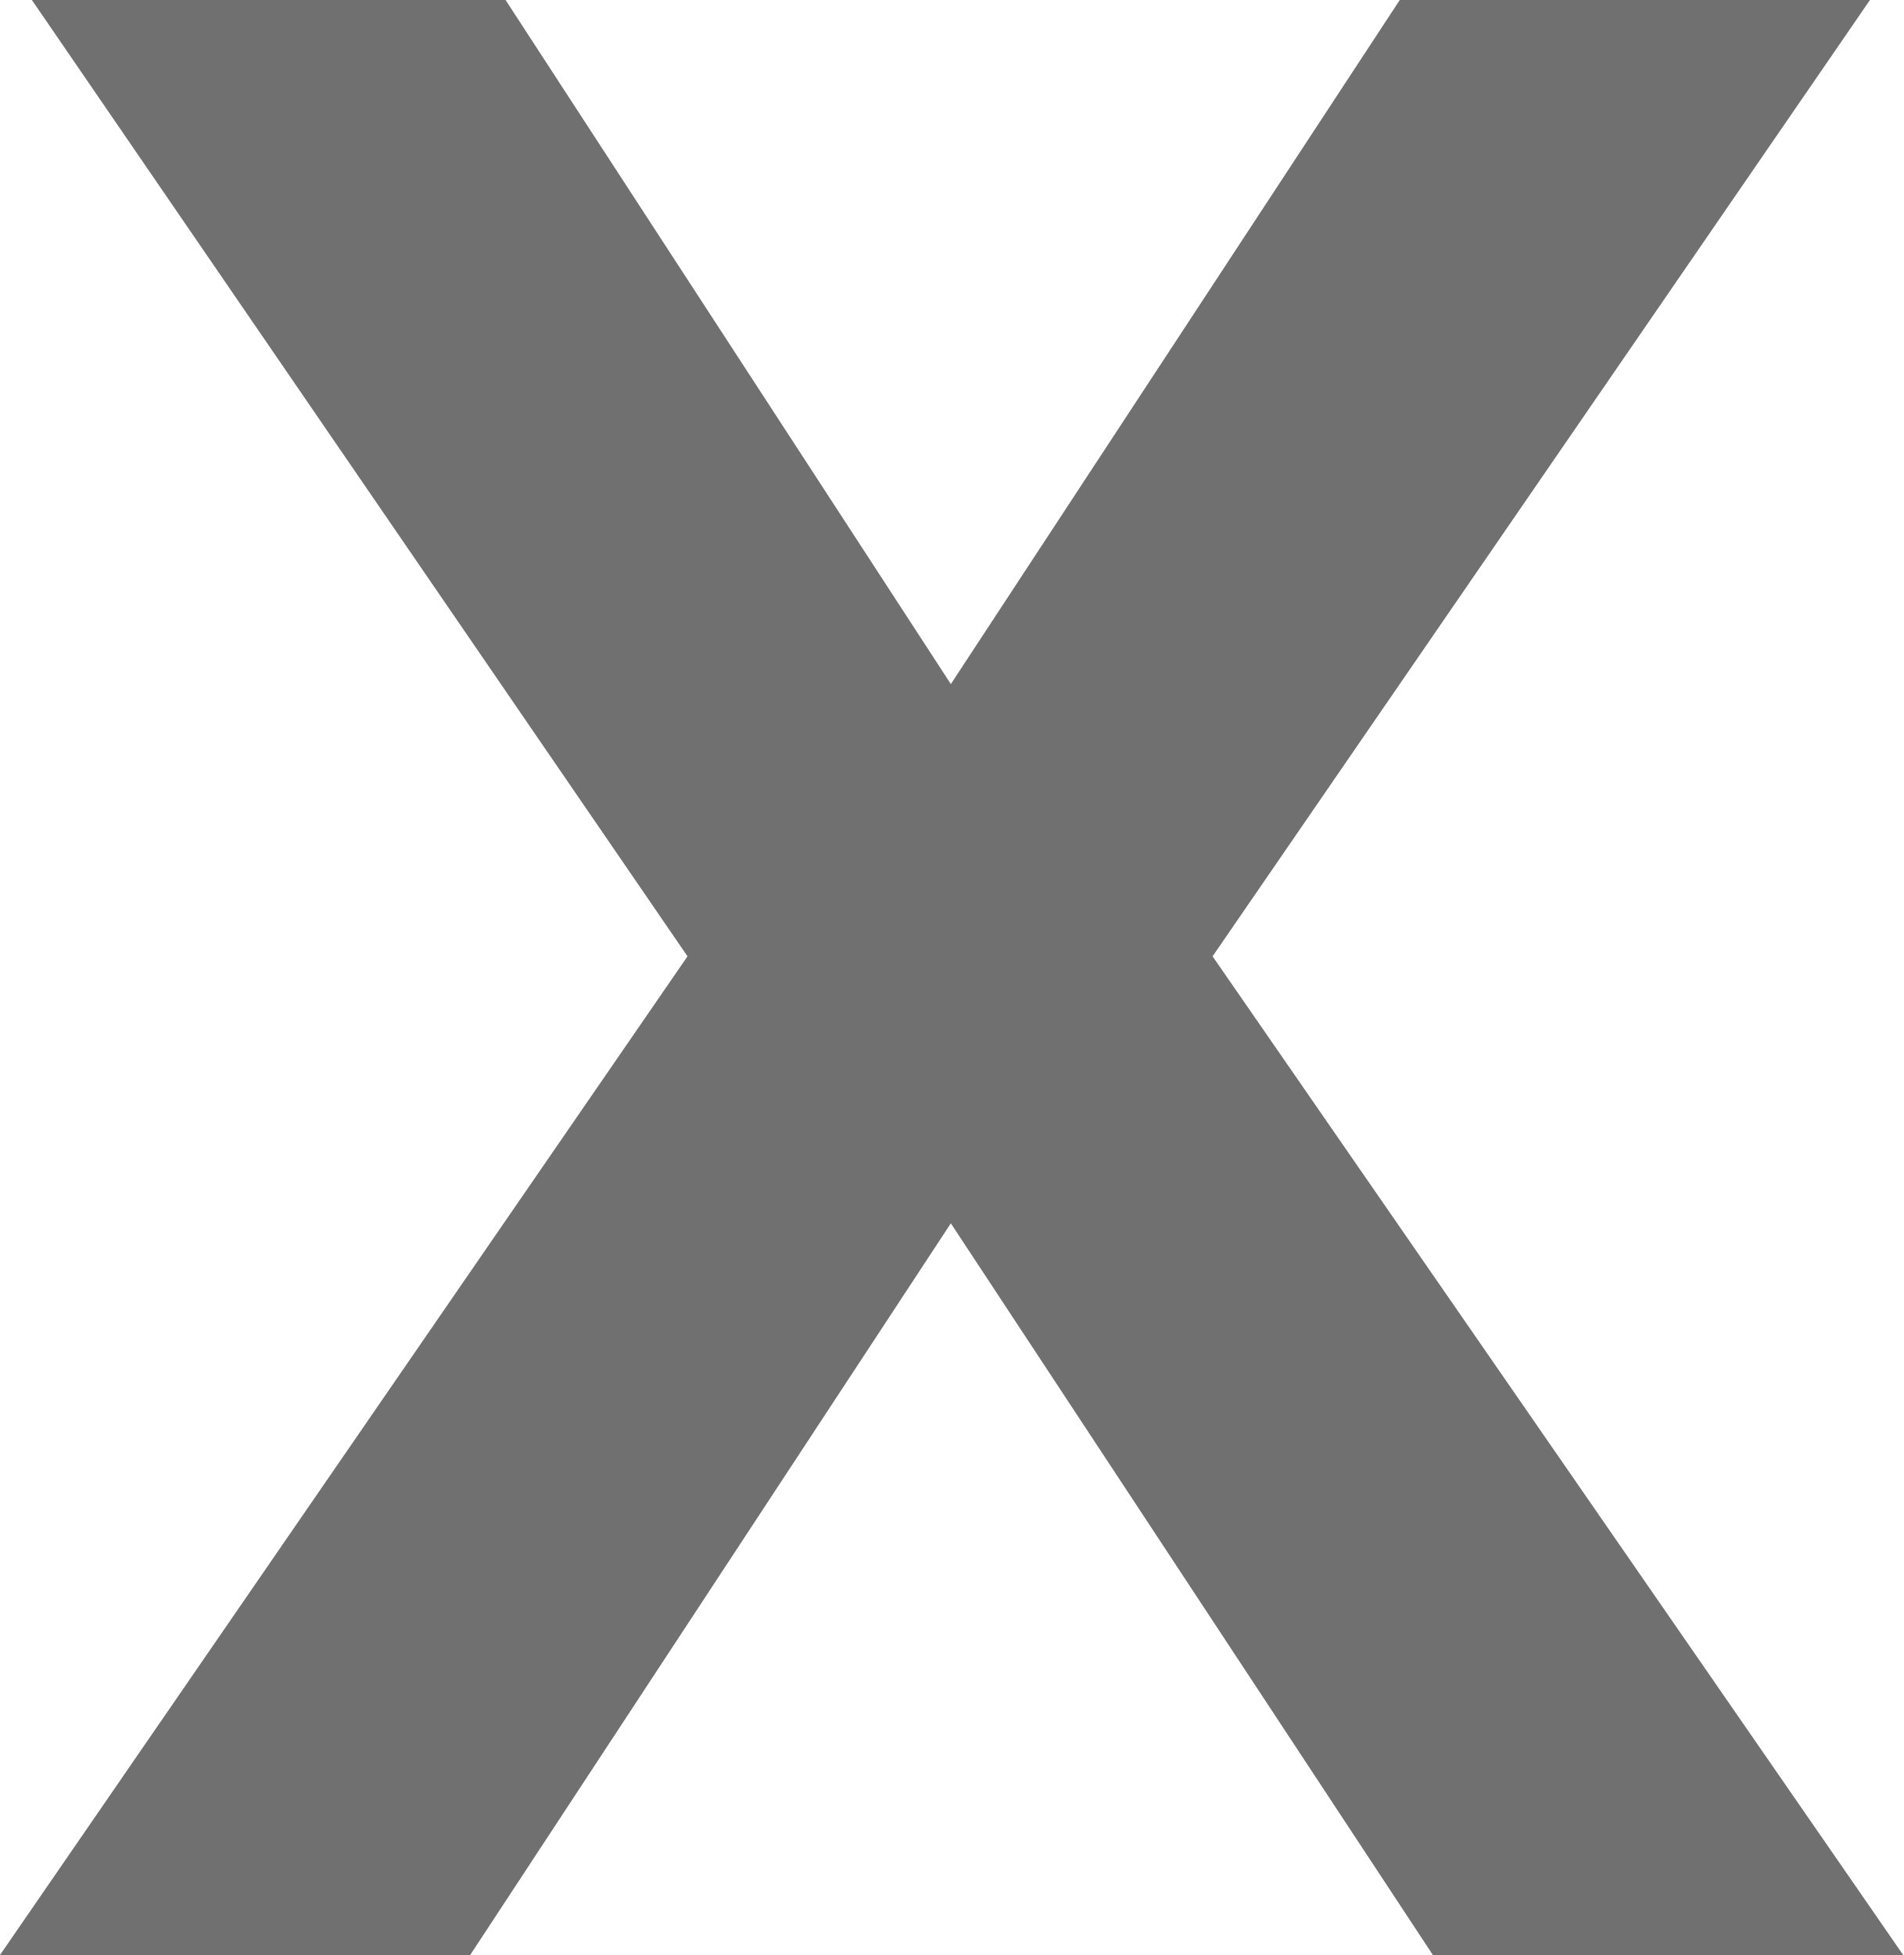
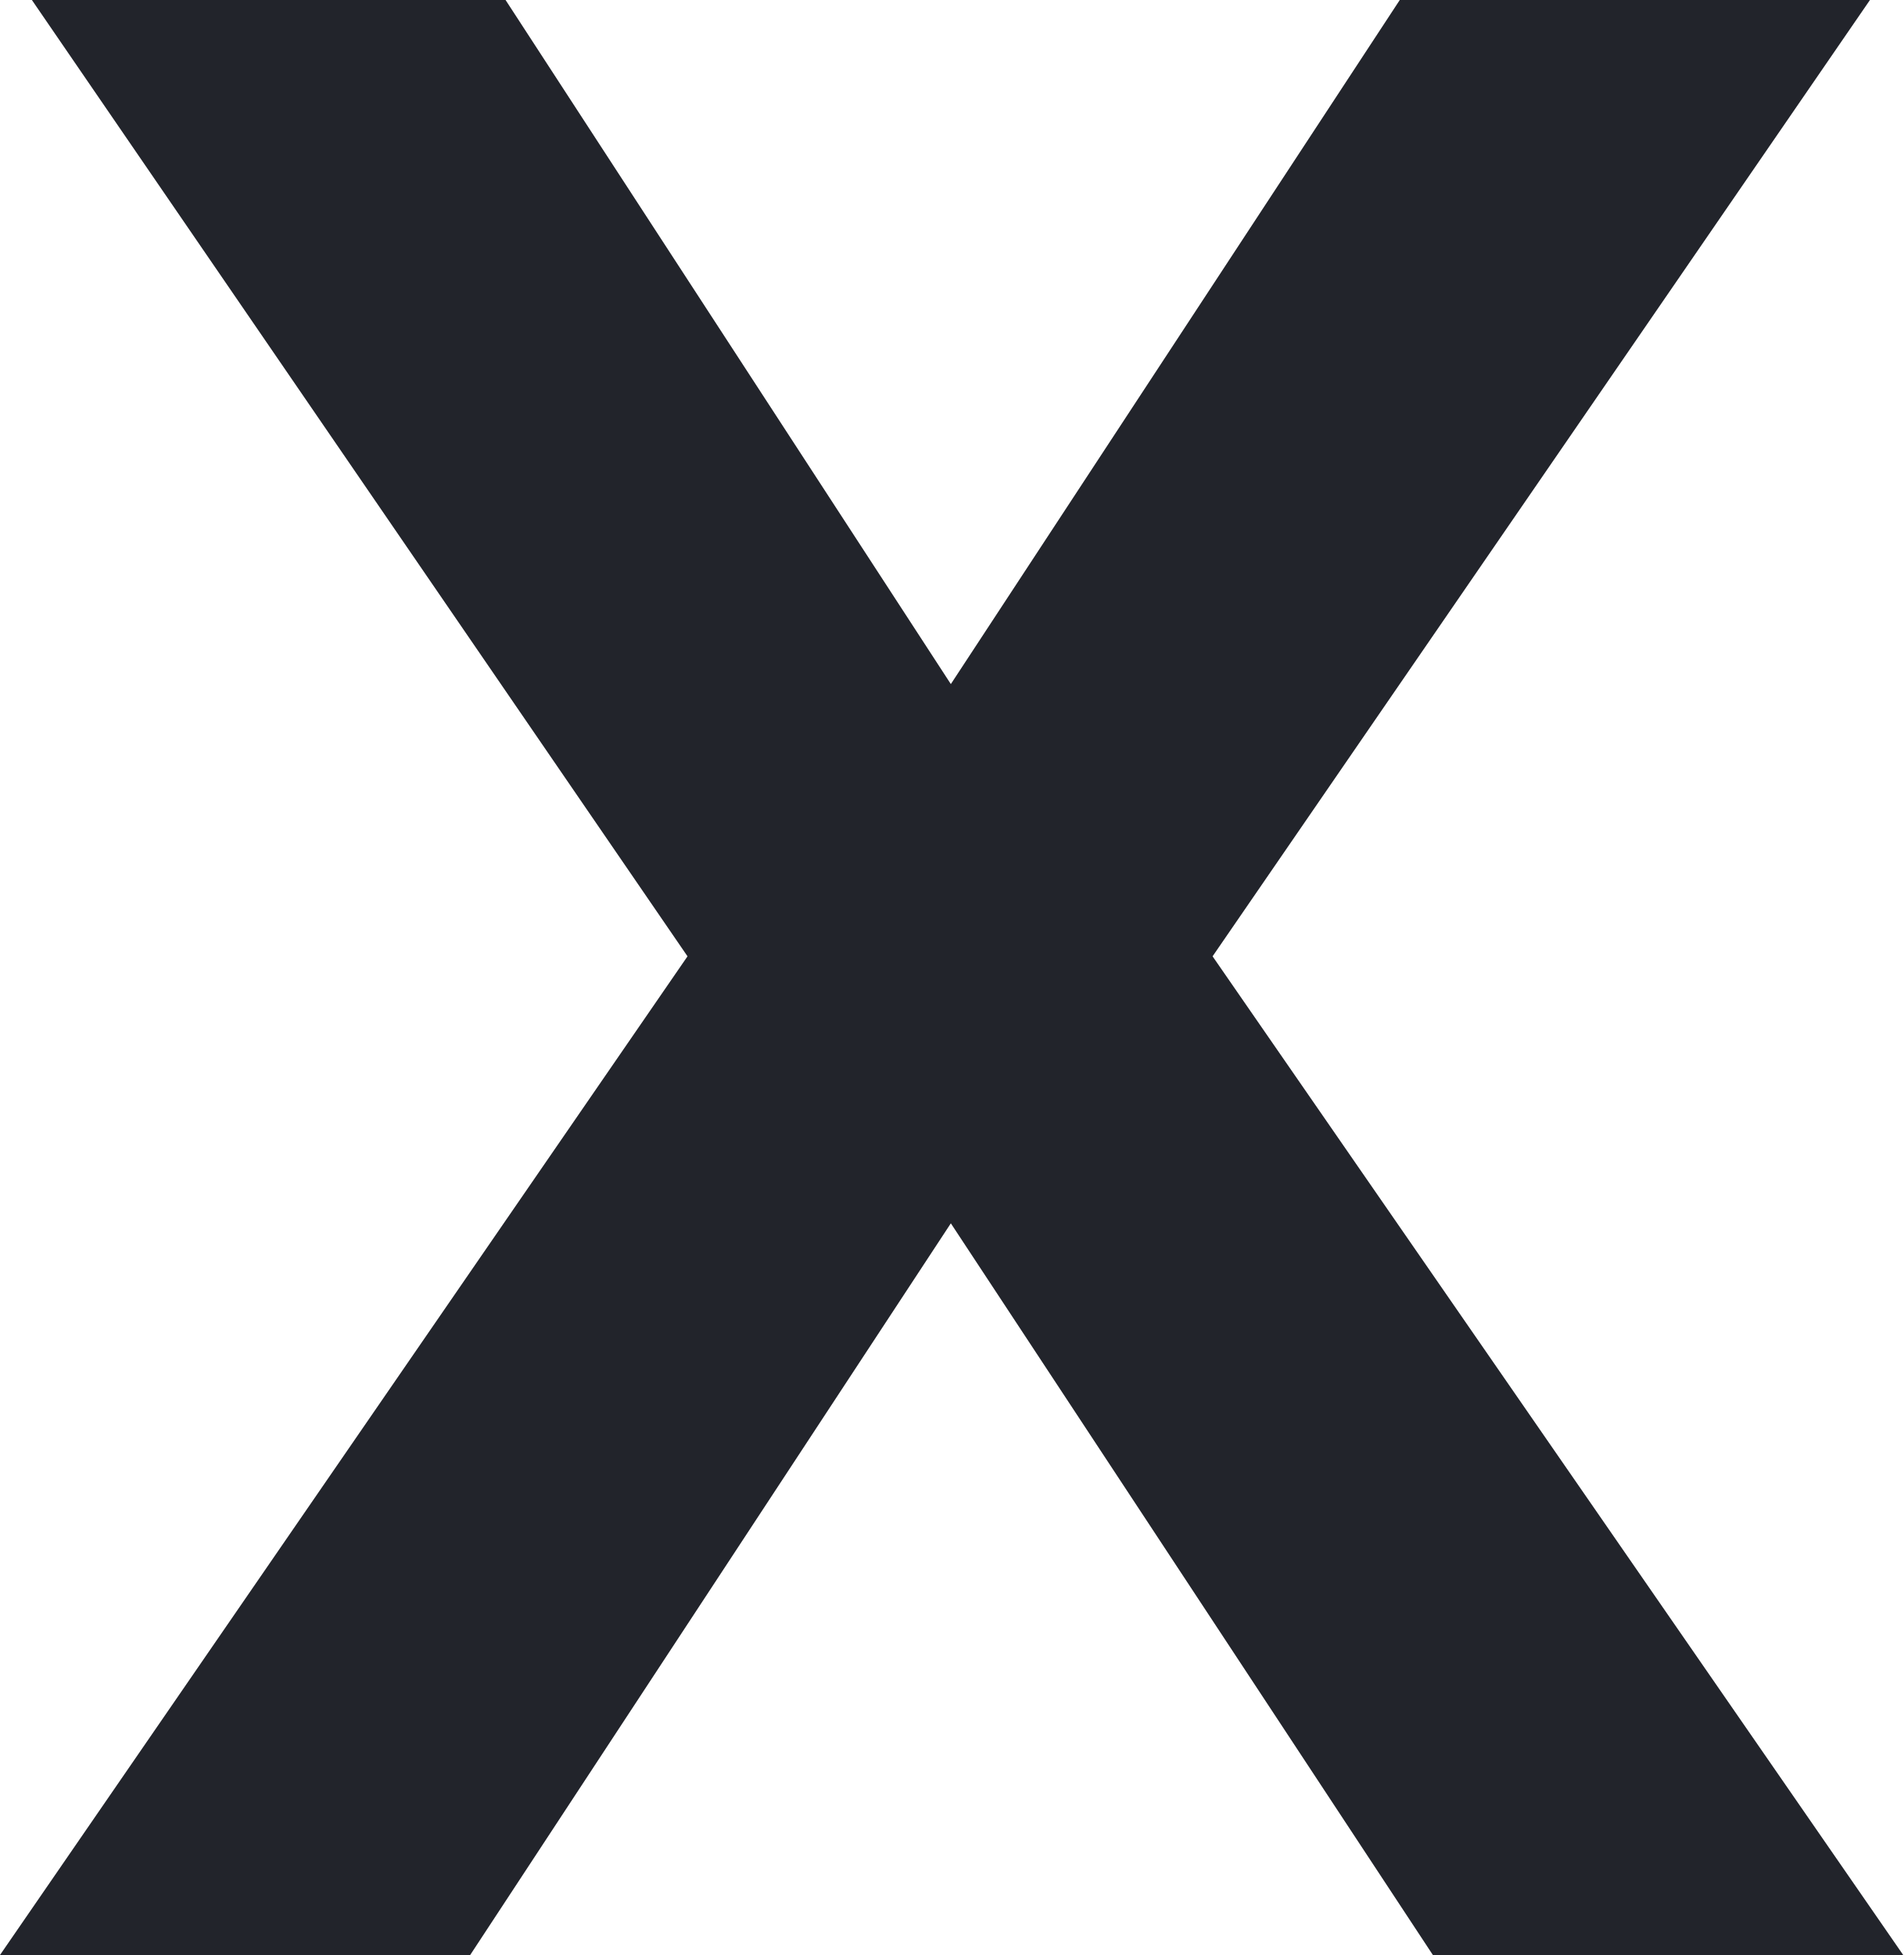
<svg xmlns="http://www.w3.org/2000/svg" width="12" height="12.323" viewBox="0 0 12 12.323">
  <defs>
-     <style>.a{fill:#707070;}</style>
+     <style>.a{fill:#22242b;}</style>
  </defs>
  <path class="a" d="M.123-2.613-4.01-8.641h2.986L1.783-4.329l2.83-4.312H7.577L3.433-2.613l4.357,6.3H4.825L1.783-.93-1.247,3.682H-4.211Z" transform="translate(4.211 8.641)" />
</svg>
